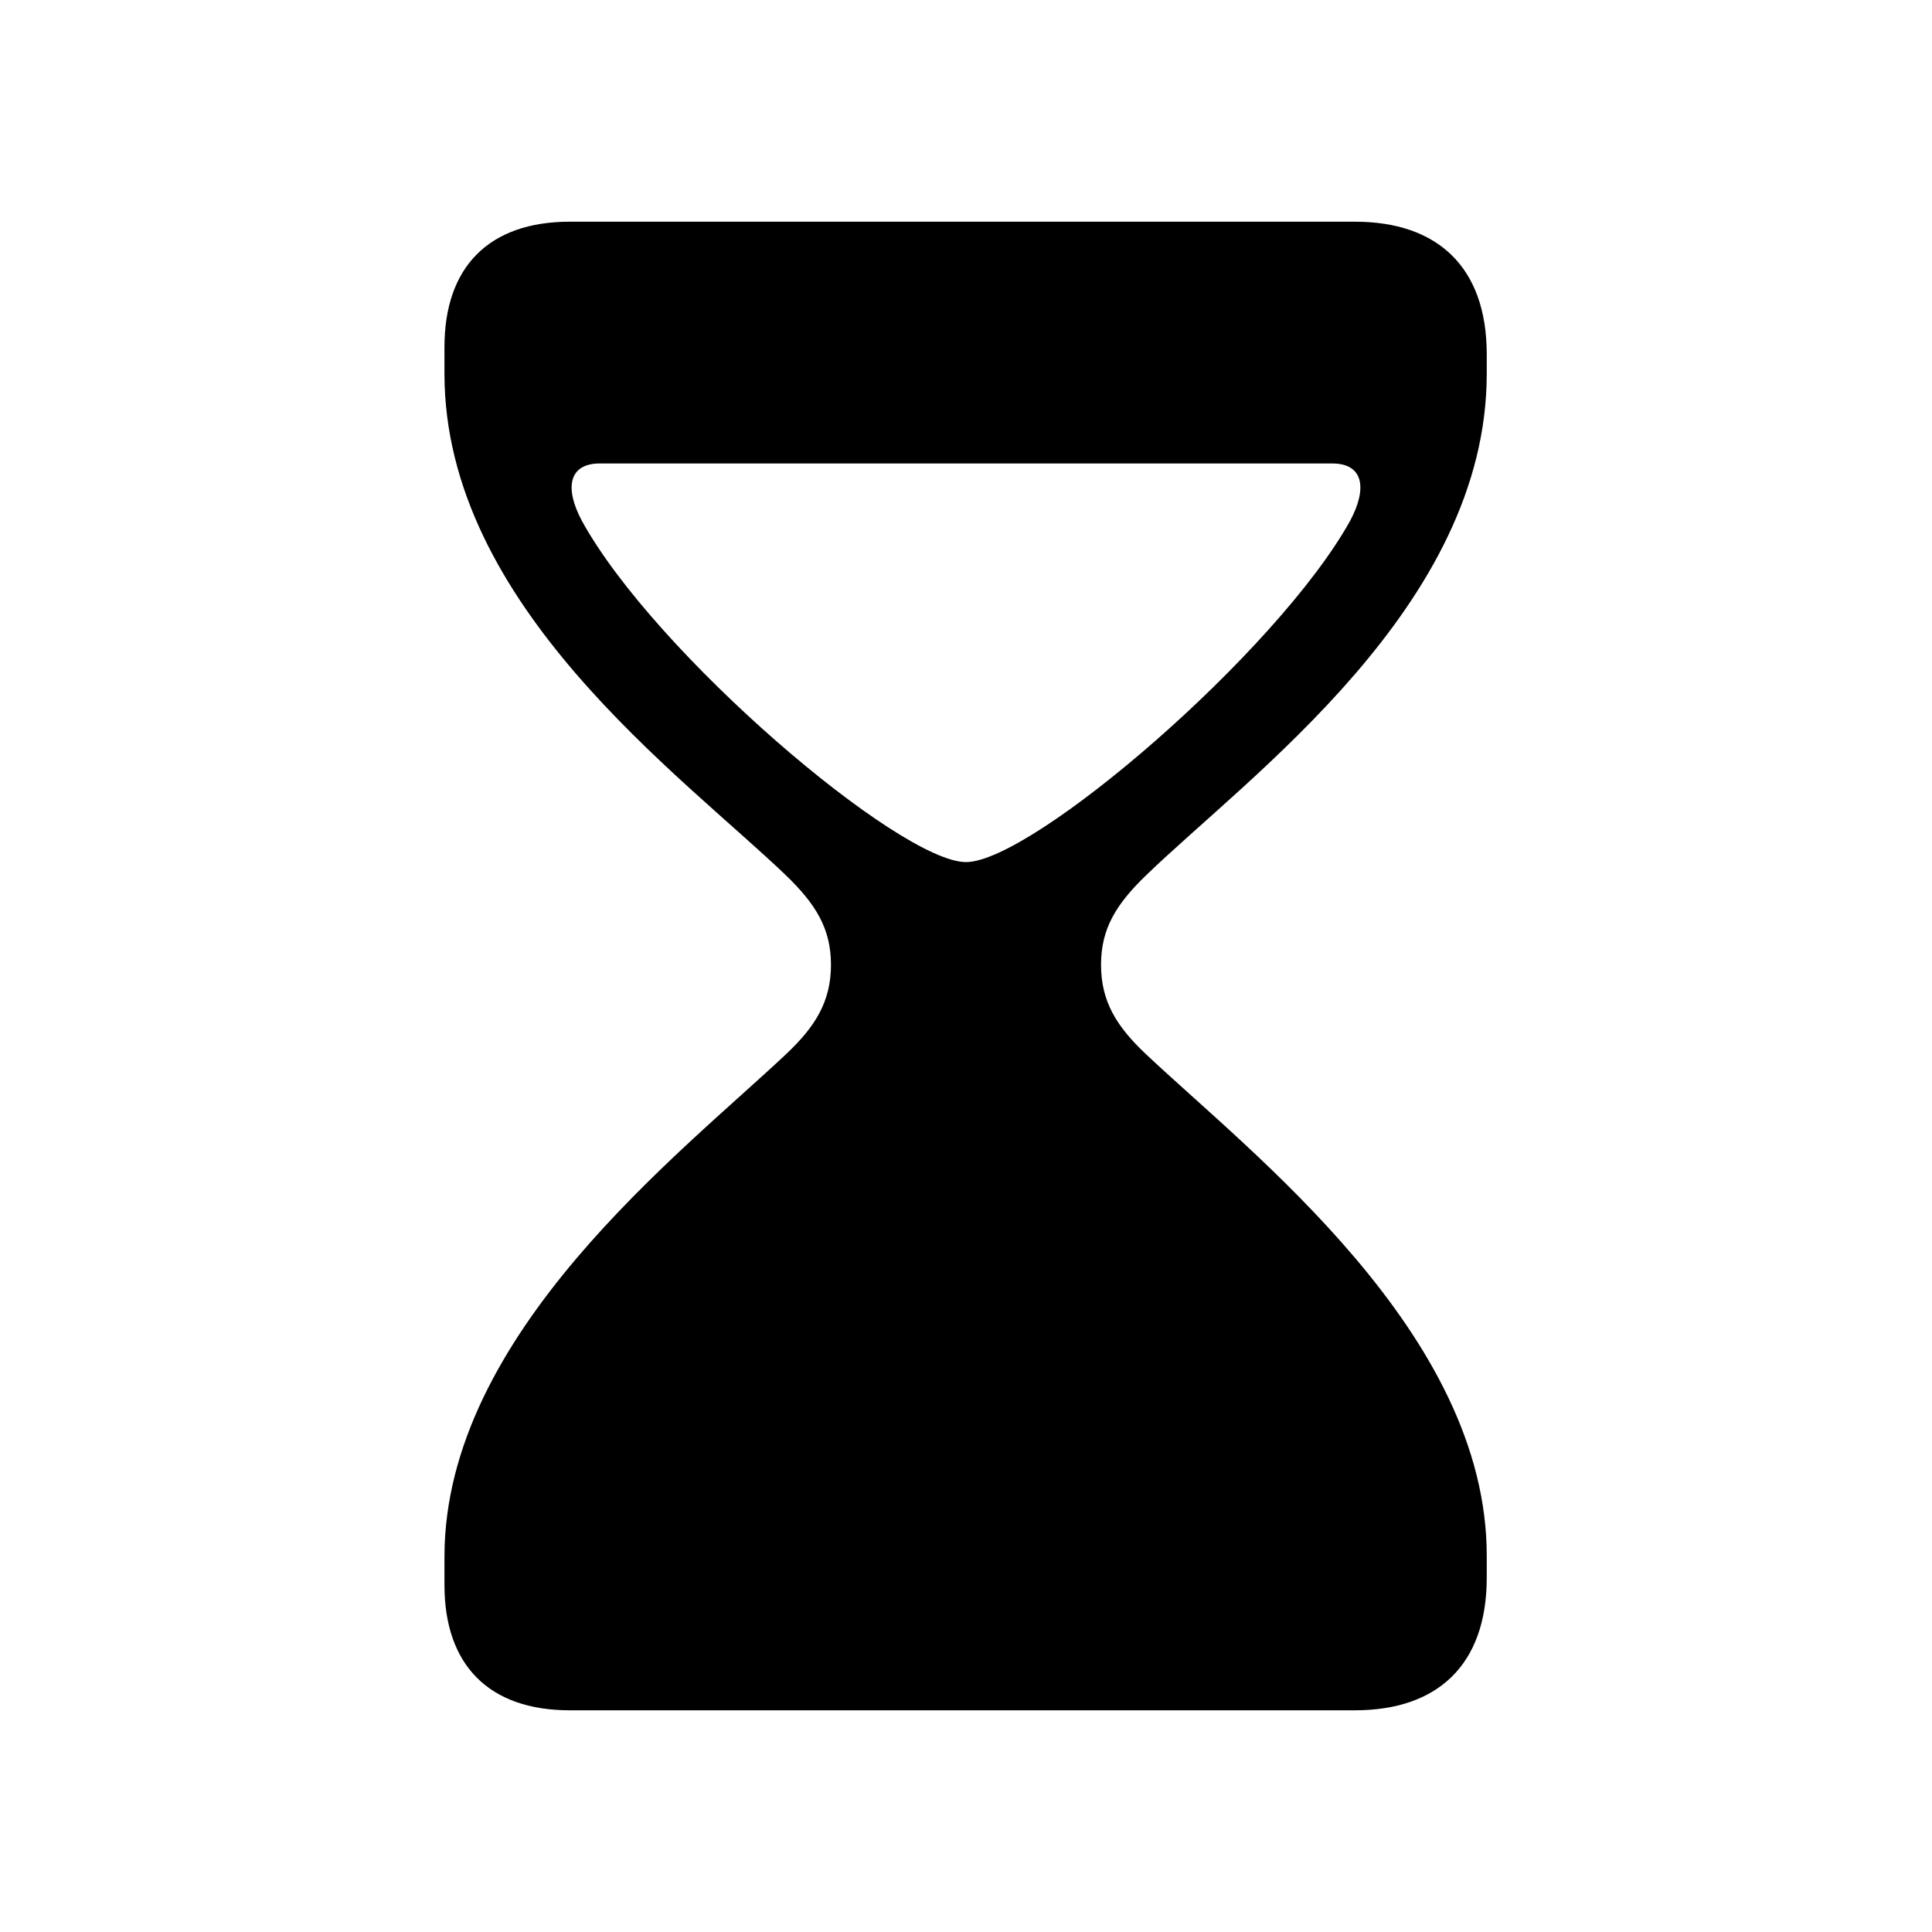
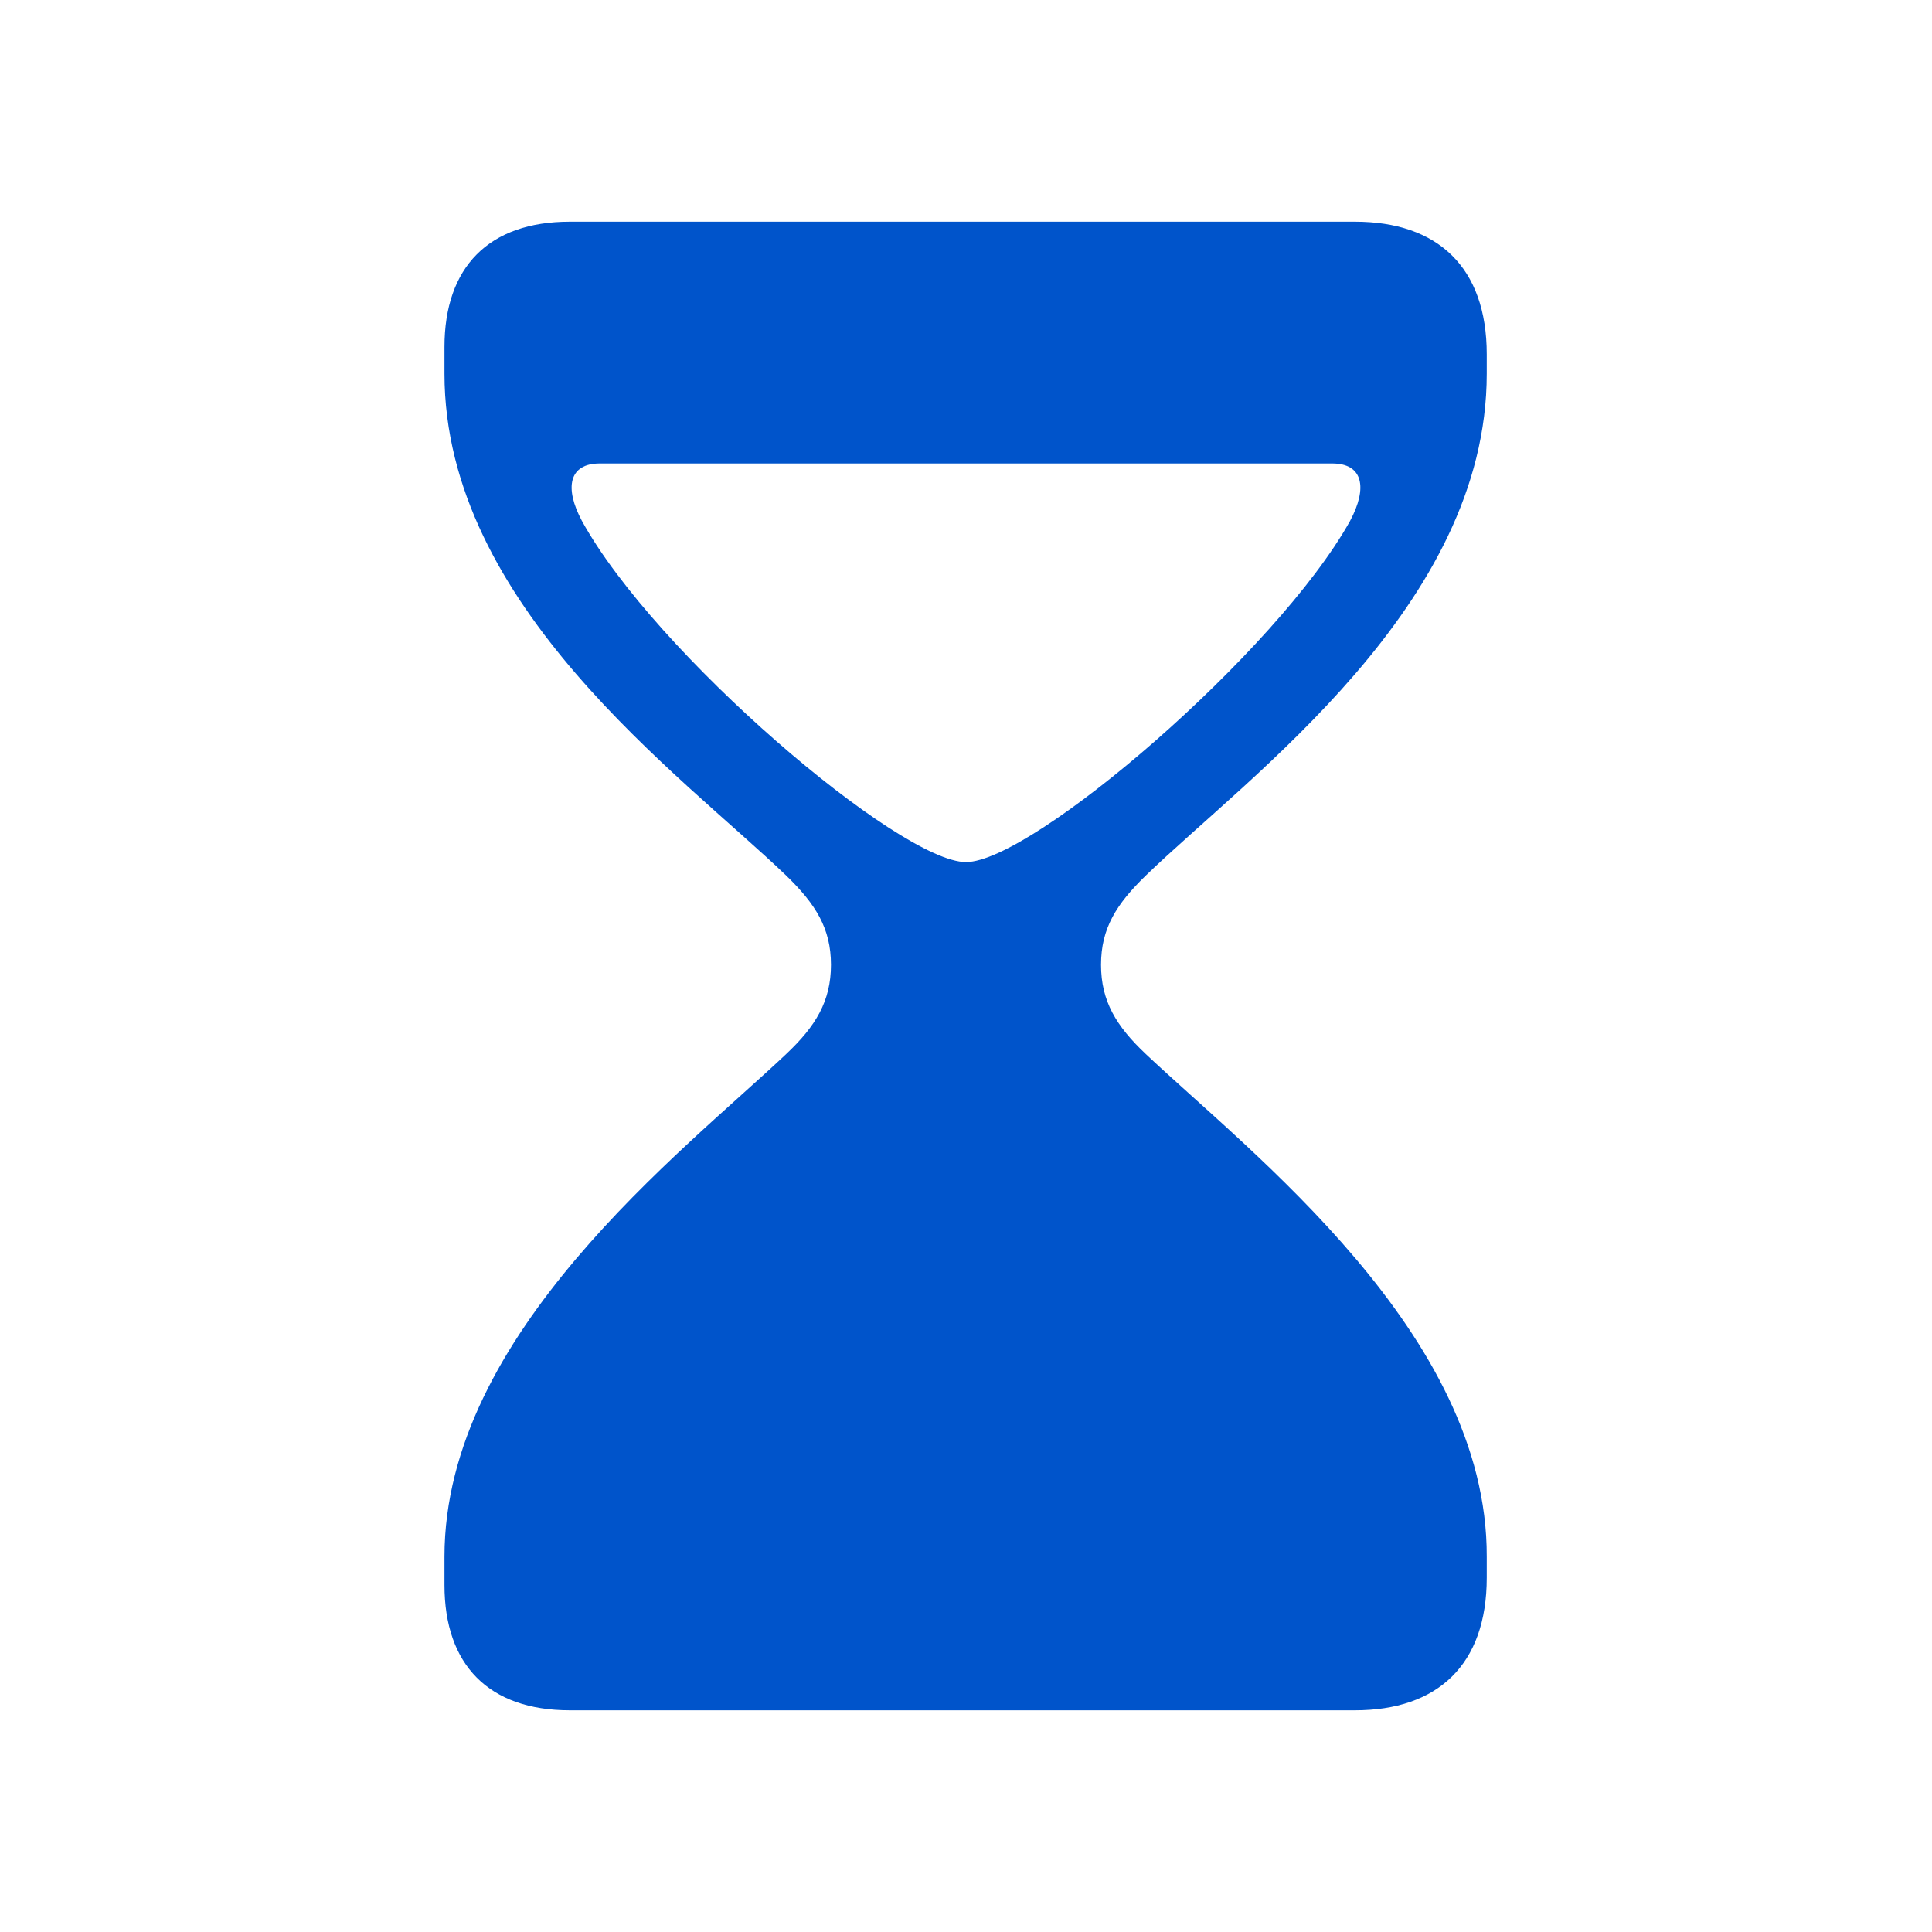
- <svg xmlns="http://www.w3.org/2000/svg" fill="#000000" width="800px" height="800px" viewBox="0 0 56 56">
-   <path d="M 16.516 49.574 L 39.273 49.574 C 41.664 49.574 43.094 48.262 43.094 45.73 L 43.094 45.121 C 43.117 38.652 36.227 33.402 33.203 30.543 C 32.359 29.746 31.914 29.02 31.914 27.965 C 31.914 26.91 32.359 26.207 33.203 25.387 C 36.203 22.48 43.094 17.559 43.094 10.832 L 43.094 10.27 C 43.094 7.738 41.664 6.426 39.273 6.426 L 16.516 6.426 C 14.172 6.426 12.883 7.738 12.883 10.059 L 12.883 10.832 C 12.883 17.559 19.773 22.48 22.797 25.387 C 23.641 26.207 24.086 26.91 24.086 27.965 C 24.086 29.02 23.641 29.746 22.797 30.543 C 19.773 33.402 12.883 38.652 12.883 45.121 L 12.883 45.941 C 12.883 48.262 14.172 49.574 16.516 49.574 Z M 17.383 13.434 L 38.617 13.434 C 39.508 13.434 39.648 14.137 39.133 15.098 C 37.023 18.895 29.922 24.988 28 24.988 C 26.078 24.988 18.977 18.941 16.867 15.098 C 16.352 14.137 16.492 13.434 17.383 13.434 Z" />
+ <svg xmlns="http://www.w3.org/2000/svg" fill="#000000" width="800px" height="800px" viewBox="0 0 56 56" version="1.1" id="svg1">
+   <defs id="defs1" />
+   <path d="M 16.516 49.574 L 39.273 49.574 C 41.664 49.574 43.094 48.262 43.094 45.73 L 43.094 45.121 C 43.117 38.652 36.227 33.402 33.203 30.543 C 32.359 29.746 31.914 29.02 31.914 27.965 C 31.914 26.91 32.359 26.207 33.203 25.387 C 36.203 22.48 43.094 17.559 43.094 10.832 L 43.094 10.27 C 43.094 7.738 41.664 6.426 39.273 6.426 L 16.516 6.426 C 14.172 6.426 12.883 7.738 12.883 10.059 L 12.883 10.832 C 12.883 17.559 19.773 22.48 22.797 25.387 C 23.641 26.207 24.086 26.91 24.086 27.965 C 24.086 29.02 23.641 29.746 22.797 30.543 C 19.773 33.402 12.883 38.652 12.883 45.121 L 12.883 45.941 C 12.883 48.262 14.172 49.574 16.516 49.574 Z M 17.383 13.434 L 38.617 13.434 C 39.508 13.434 39.648 14.137 39.133 15.098 C 37.023 18.895 29.922 24.988 28 24.988 C 26.078 24.988 18.977 18.941 16.867 15.098 C 16.352 14.137 16.492 13.434 17.383 13.434 Z" id="path1" style="fill:#0054cb;fill-opacity:1" />
</svg>
